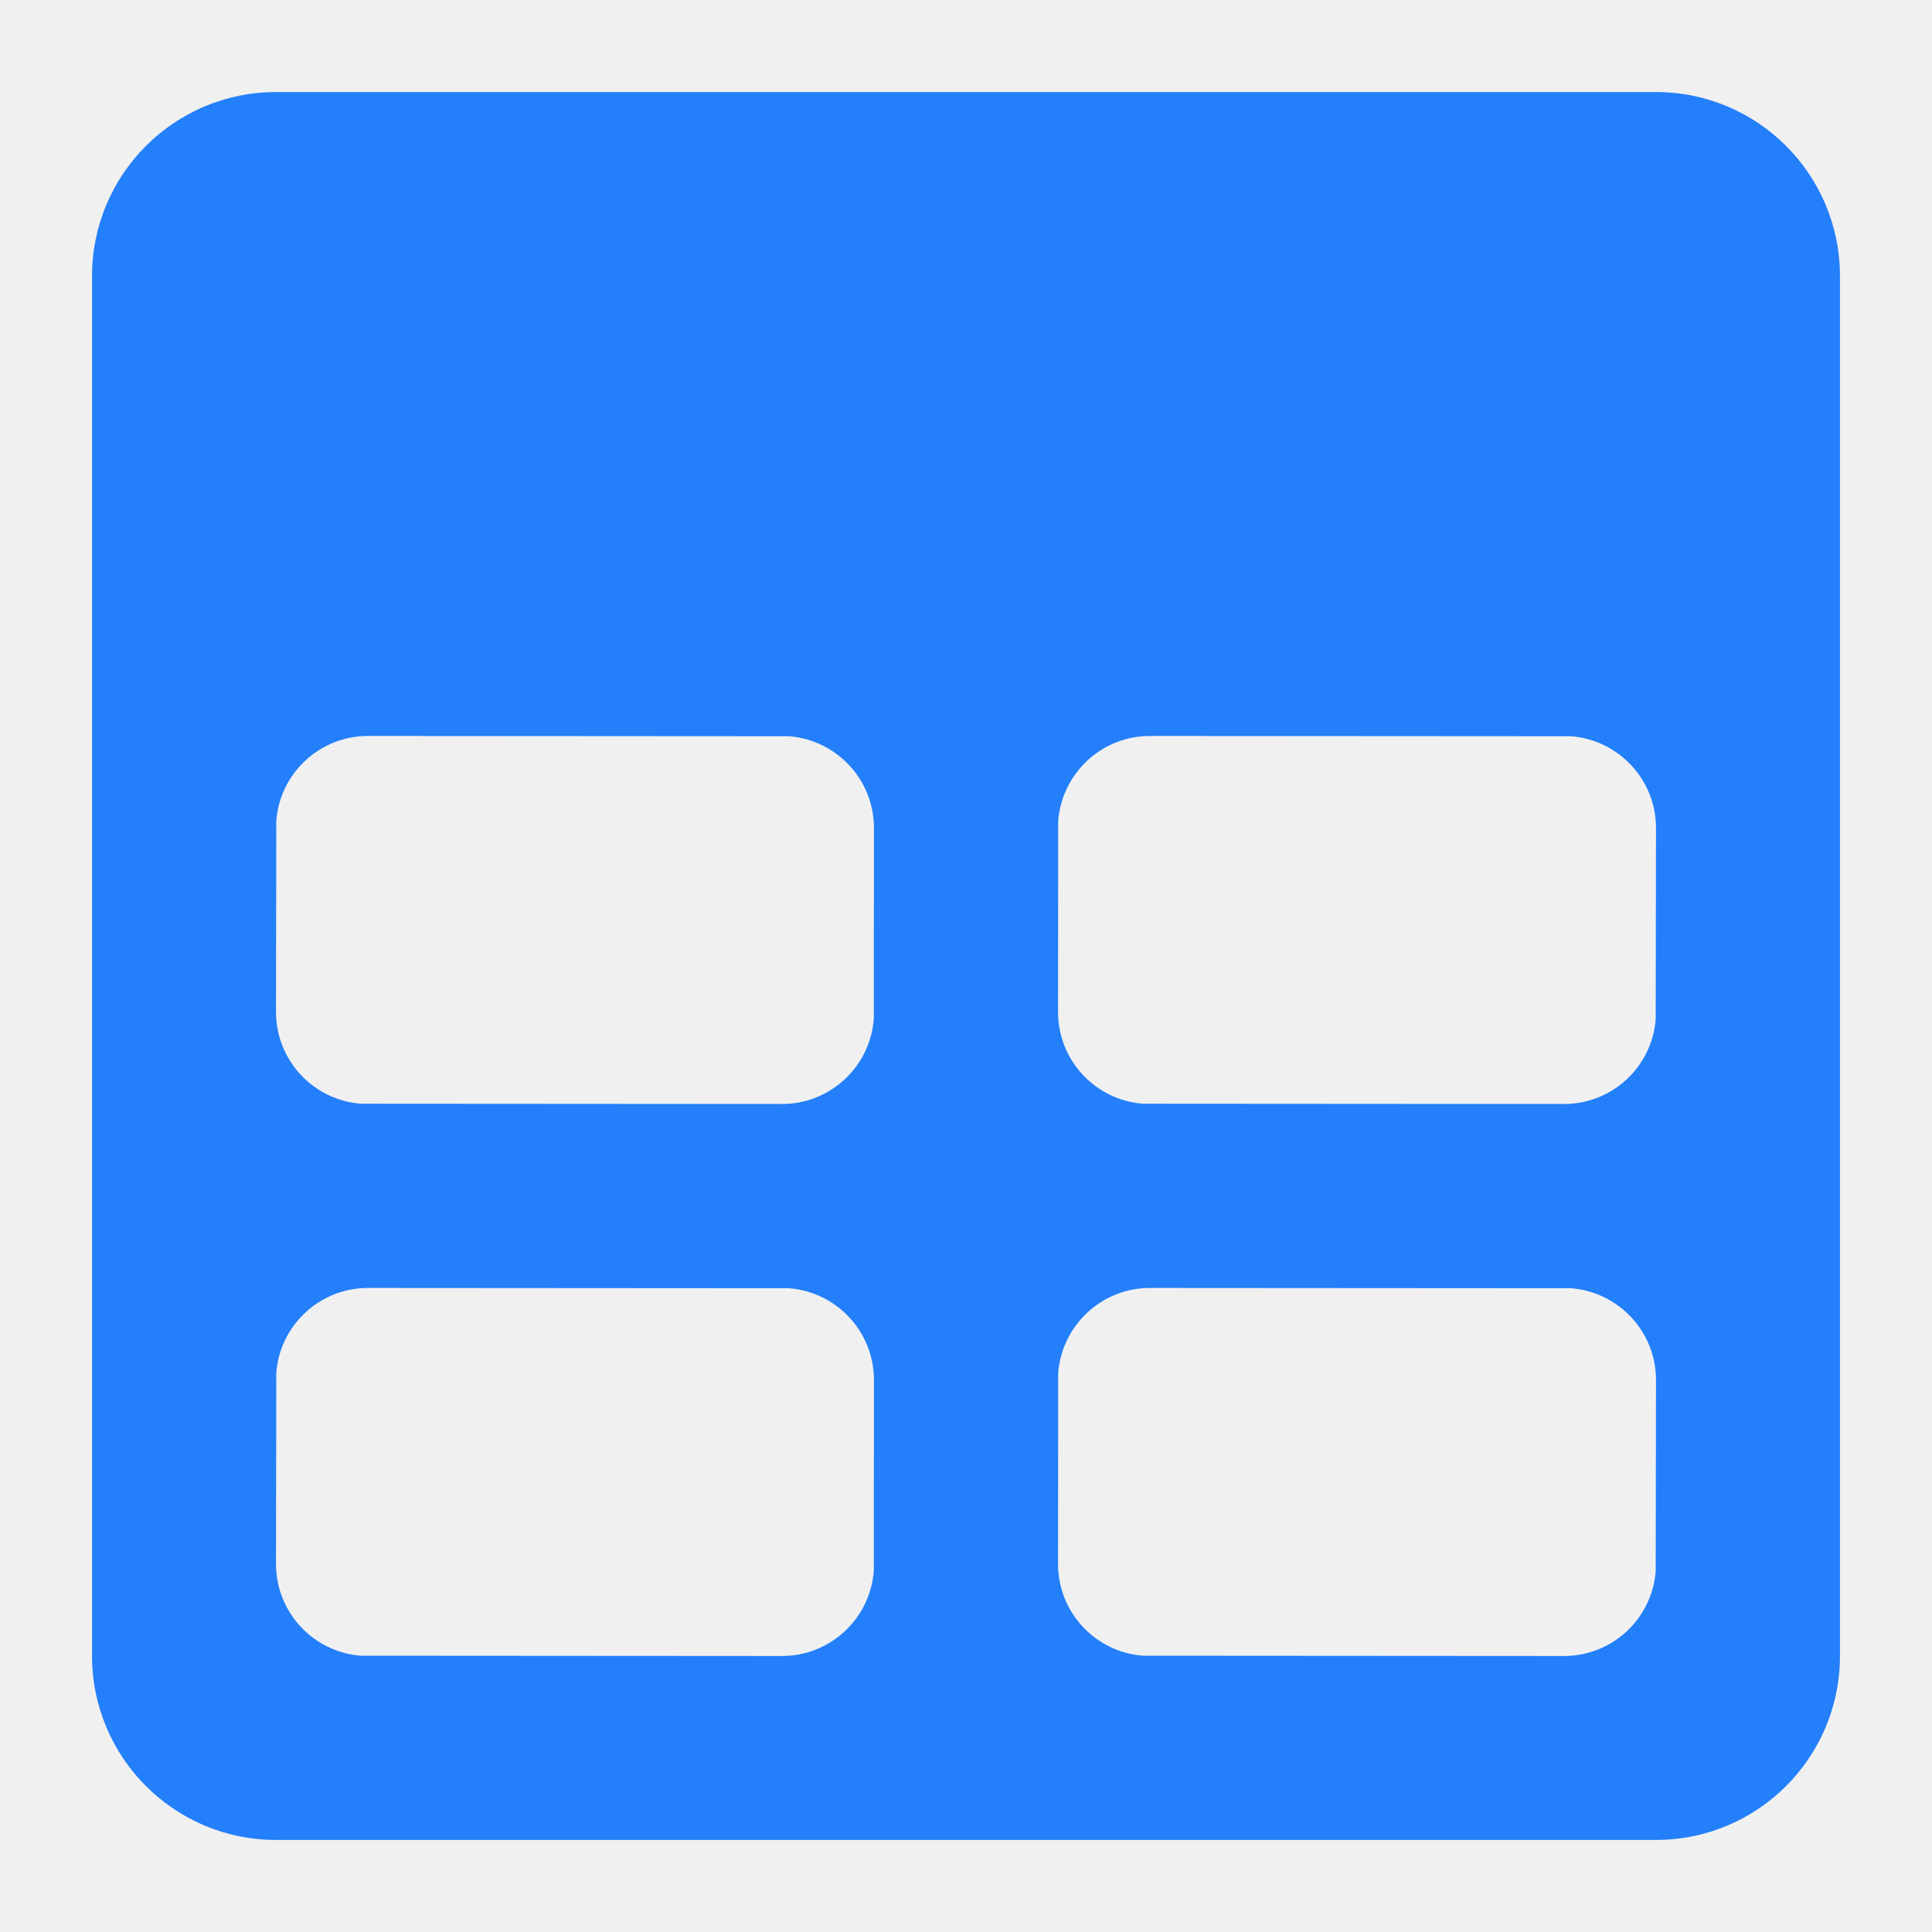
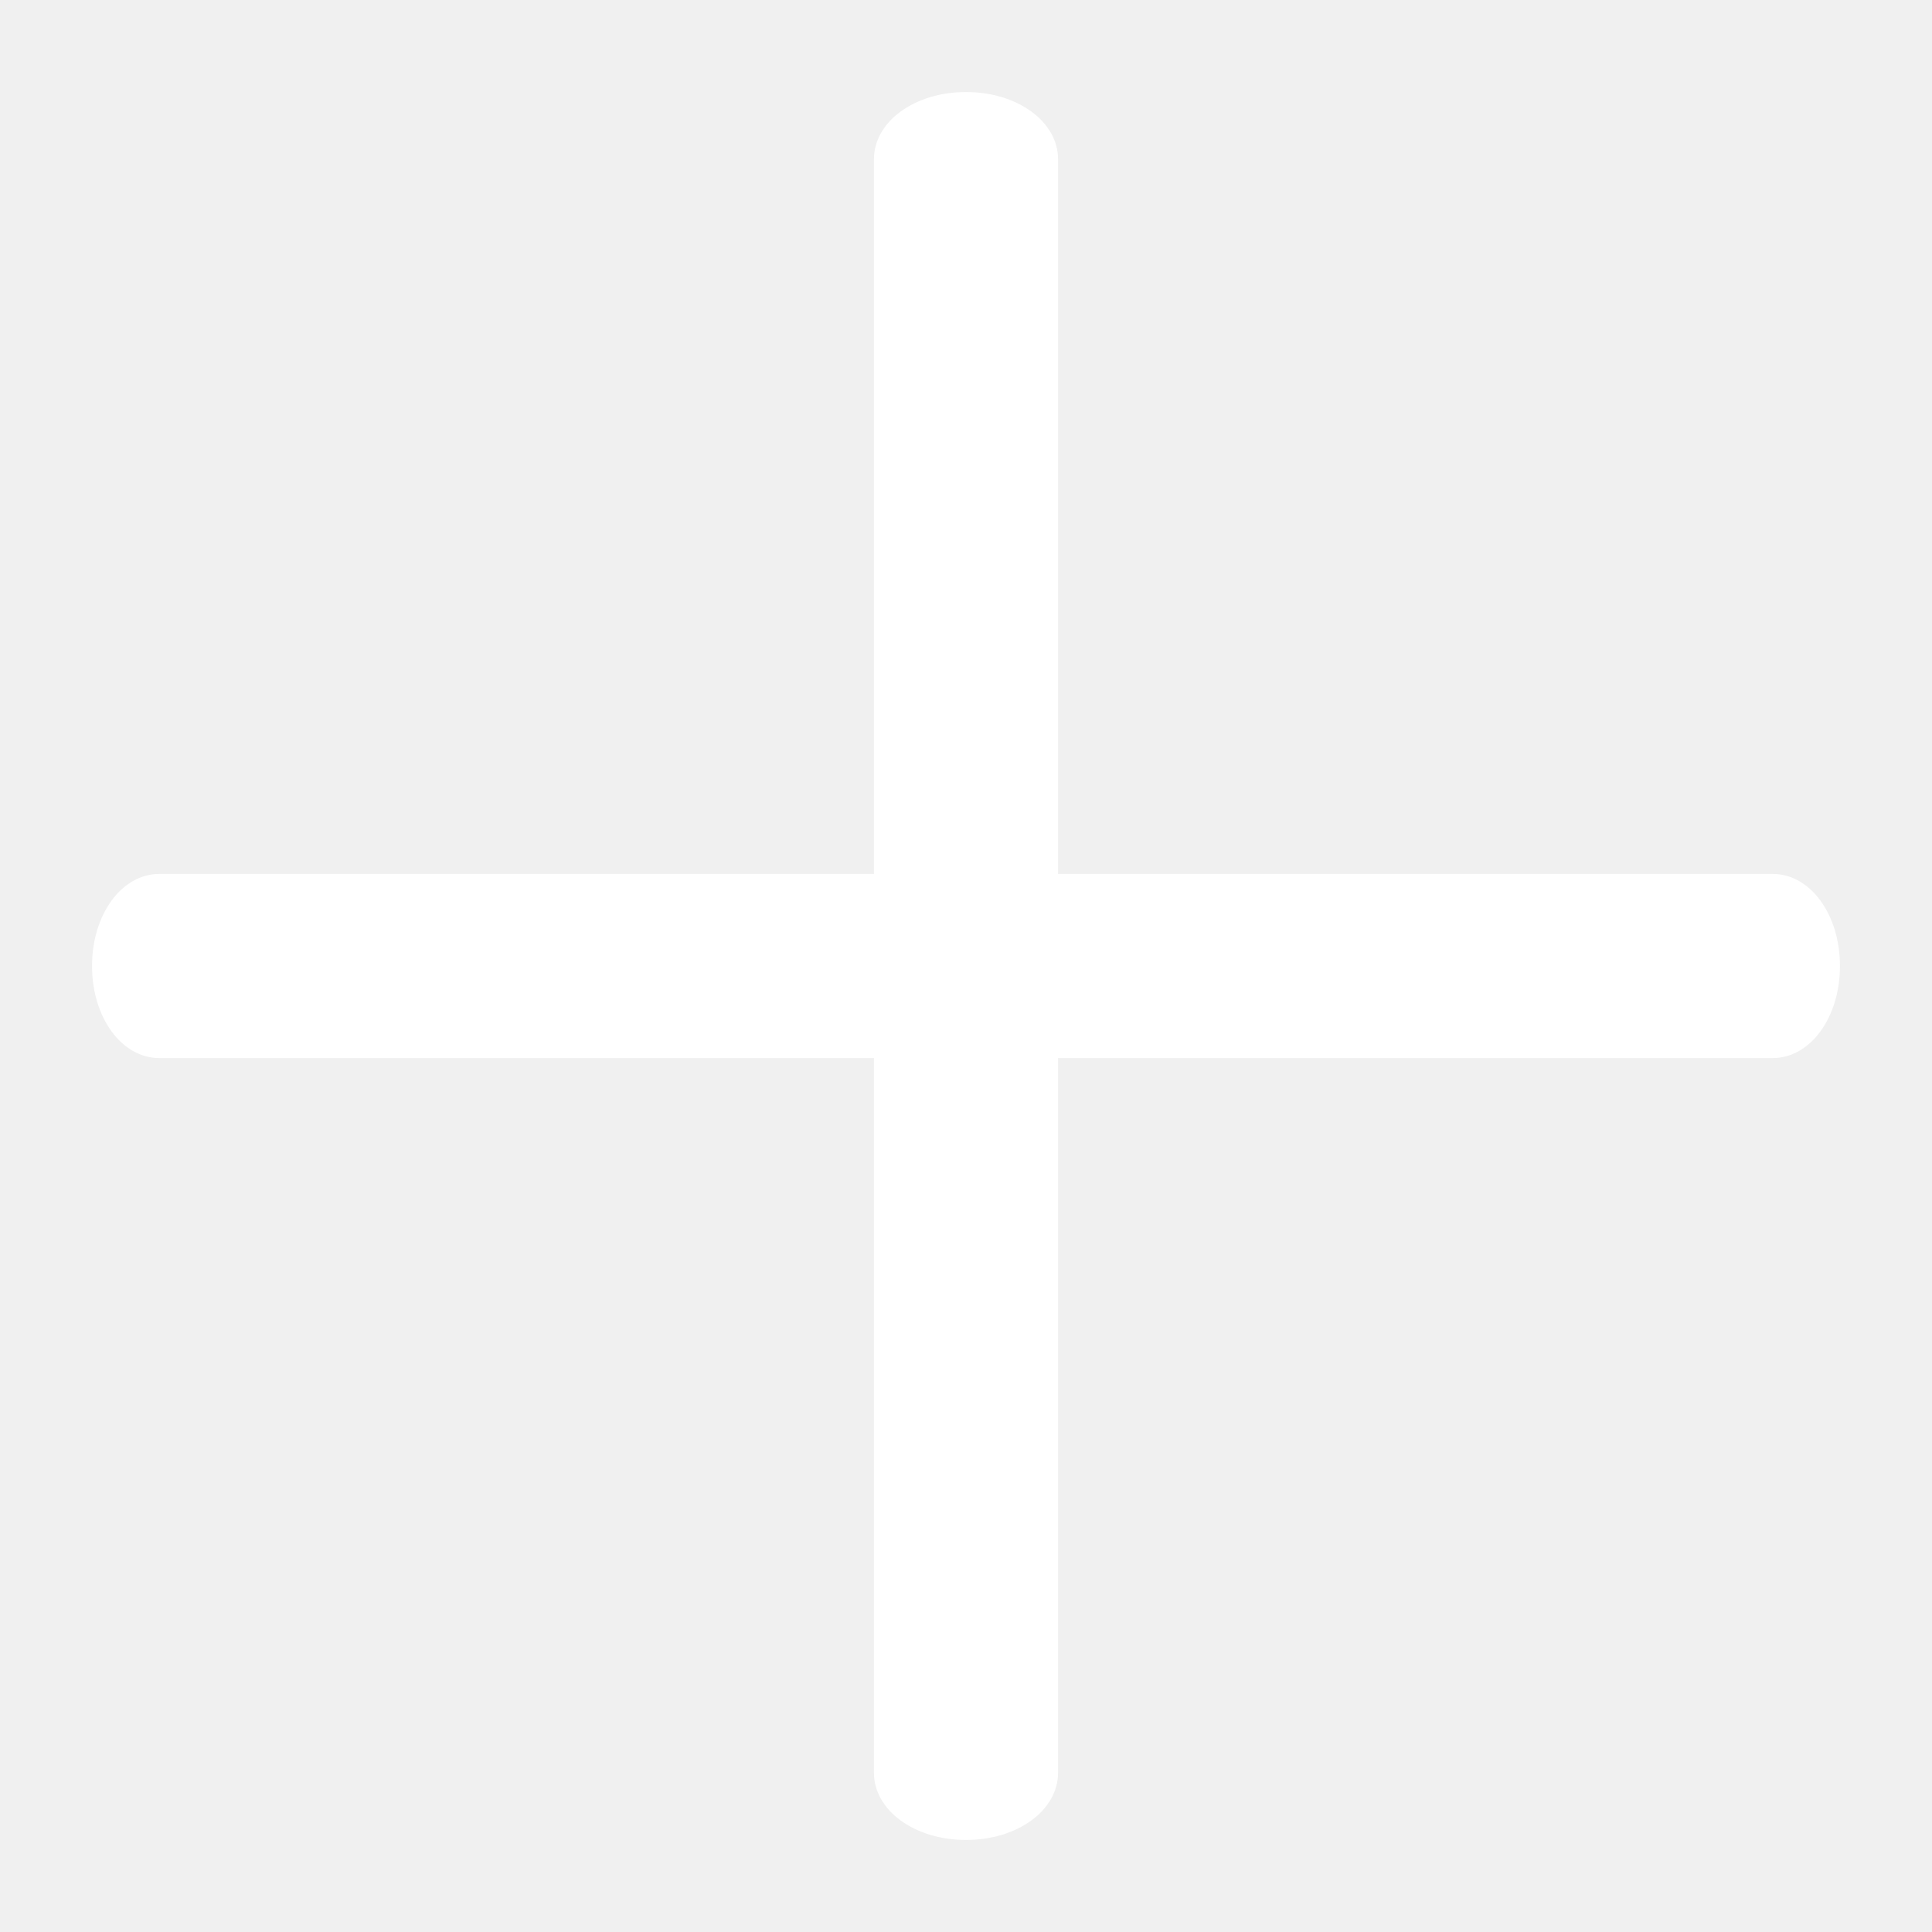
<svg xmlns="http://www.w3.org/2000/svg" version="1.1" width="14px" height="14px">
-   <g transform="matrix(1 0 0 1 -311 -1461 )">
-     <path d="M 12 13.333  C 12 13.333  2 13.333  2 13.333  C 1.264 13.333  0.667 12.736  0.667 12  C 0.667 12  0.667 2  0.667 2  C 0.667 1.264  1.264 0.667  2 0.667  C 2 0.667  12 0.667  12 0.667  C 12.736 0.667  13.333 1.264  13.333 2  C 13.333 2  13.333 12  13.333 12  C 13.333 12.736  12.736 13.333  12 13.333  Z M 2.617 11.998  C 2.617 11.998  5.667 12  5.667 12  C 6.018 12  6.306 11.728  6.332 11.383  C 6.332 11.383  6.333 10  6.333 10  C 6.333 9.649  6.061 9.361  5.716 9.335  C 5.716 9.335  2.667 9.333  2.667 9.333  C 2.315 9.333  2.027 9.605  2.002 9.95  C 2.002 9.95  2 11.333  2 11.333  C 2 11.685  2.272 11.973  2.617 11.998  Z M 11.333 12  C 11.685 12  11.973 11.728  11.998 11.383  C 11.998 11.383  12 10  12 10  C 12 9.649  11.728 9.361  11.383 9.335  C 11.383 9.335  8.333 9.333  8.333 9.333  C 7.982 9.333  7.694 9.605  7.668 9.95  C 7.668 9.95  7.667 11.333  7.667 11.333  C 7.667 11.685  7.939 11.973  8.284 11.998  C 8.284 11.998  11.333 12  11.333 12  Z M 6.332 7.383  C 6.332 7.383  6.333 6  6.333 6  C 6.333 5.649  6.061 5.361  5.716 5.335  C 5.716 5.335  2.667 5.333  2.667 5.333  C 2.315 5.333  2.027 5.605  2.002 5.95  C 2.002 5.95  2 7.333  2 7.333  C 2 7.685  2.272 7.973  2.617 7.998  C 2.617 7.998  5.667 8  5.667 8  C 6.018 8  6.306 7.728  6.332 7.383  Z M 12 6  C 12 5.649  11.728 5.361  11.383 5.335  C 11.383 5.335  8.333 5.333  8.333 5.333  C 7.982 5.333  7.694 5.605  7.668 5.95  C 7.668 5.95  7.667 7.333  7.667 7.333  C 7.667 7.685  7.939 7.973  8.284 7.998  C 8.284 7.998  11.333 8  11.333 8  C 11.685 8  11.973 7.728  11.998 7.383  C 11.998 7.383  12 6  12 6  Z " fill-rule="nonzero" fill="#237ffa" stroke="none" transform="matrix(1 0 0 1 311 1461 )" />
+   <g transform="matrix(1 0 0 1 -1623 -1363 )">
+     <path d="M 7.667 1.154  L 7.667 6.333  L 12.846 6.333  C 13.119 6.333  13.333 6.627  13.333 7  C 13.333 7.373  13.119 7.667  12.846 7.667  L 7.667 7.667  L 7.667 12.846  C 7.667 13.119  7.373 13.333  7 13.333  C 6.627 13.333  6.333 13.119  6.333 12.846  L 6.333 7.667  L 1.154 7.667  C 0.881 7.667  0.667 7.373  0.667 7  C 0.667 6.627  0.881 6.333  1.154 6.333  L 6.333 6.333  L 6.333 1.154  C 6.333 0.881  6.627 0.667  7 0.667  C 7.373 0.667  7.667 0.881  7.667 1.154  Z " fill-rule="nonzero" fill="#ffffff" stroke="none" transform="matrix(1 0 0 1 1623 1363 )" />
  </g>
</svg>
